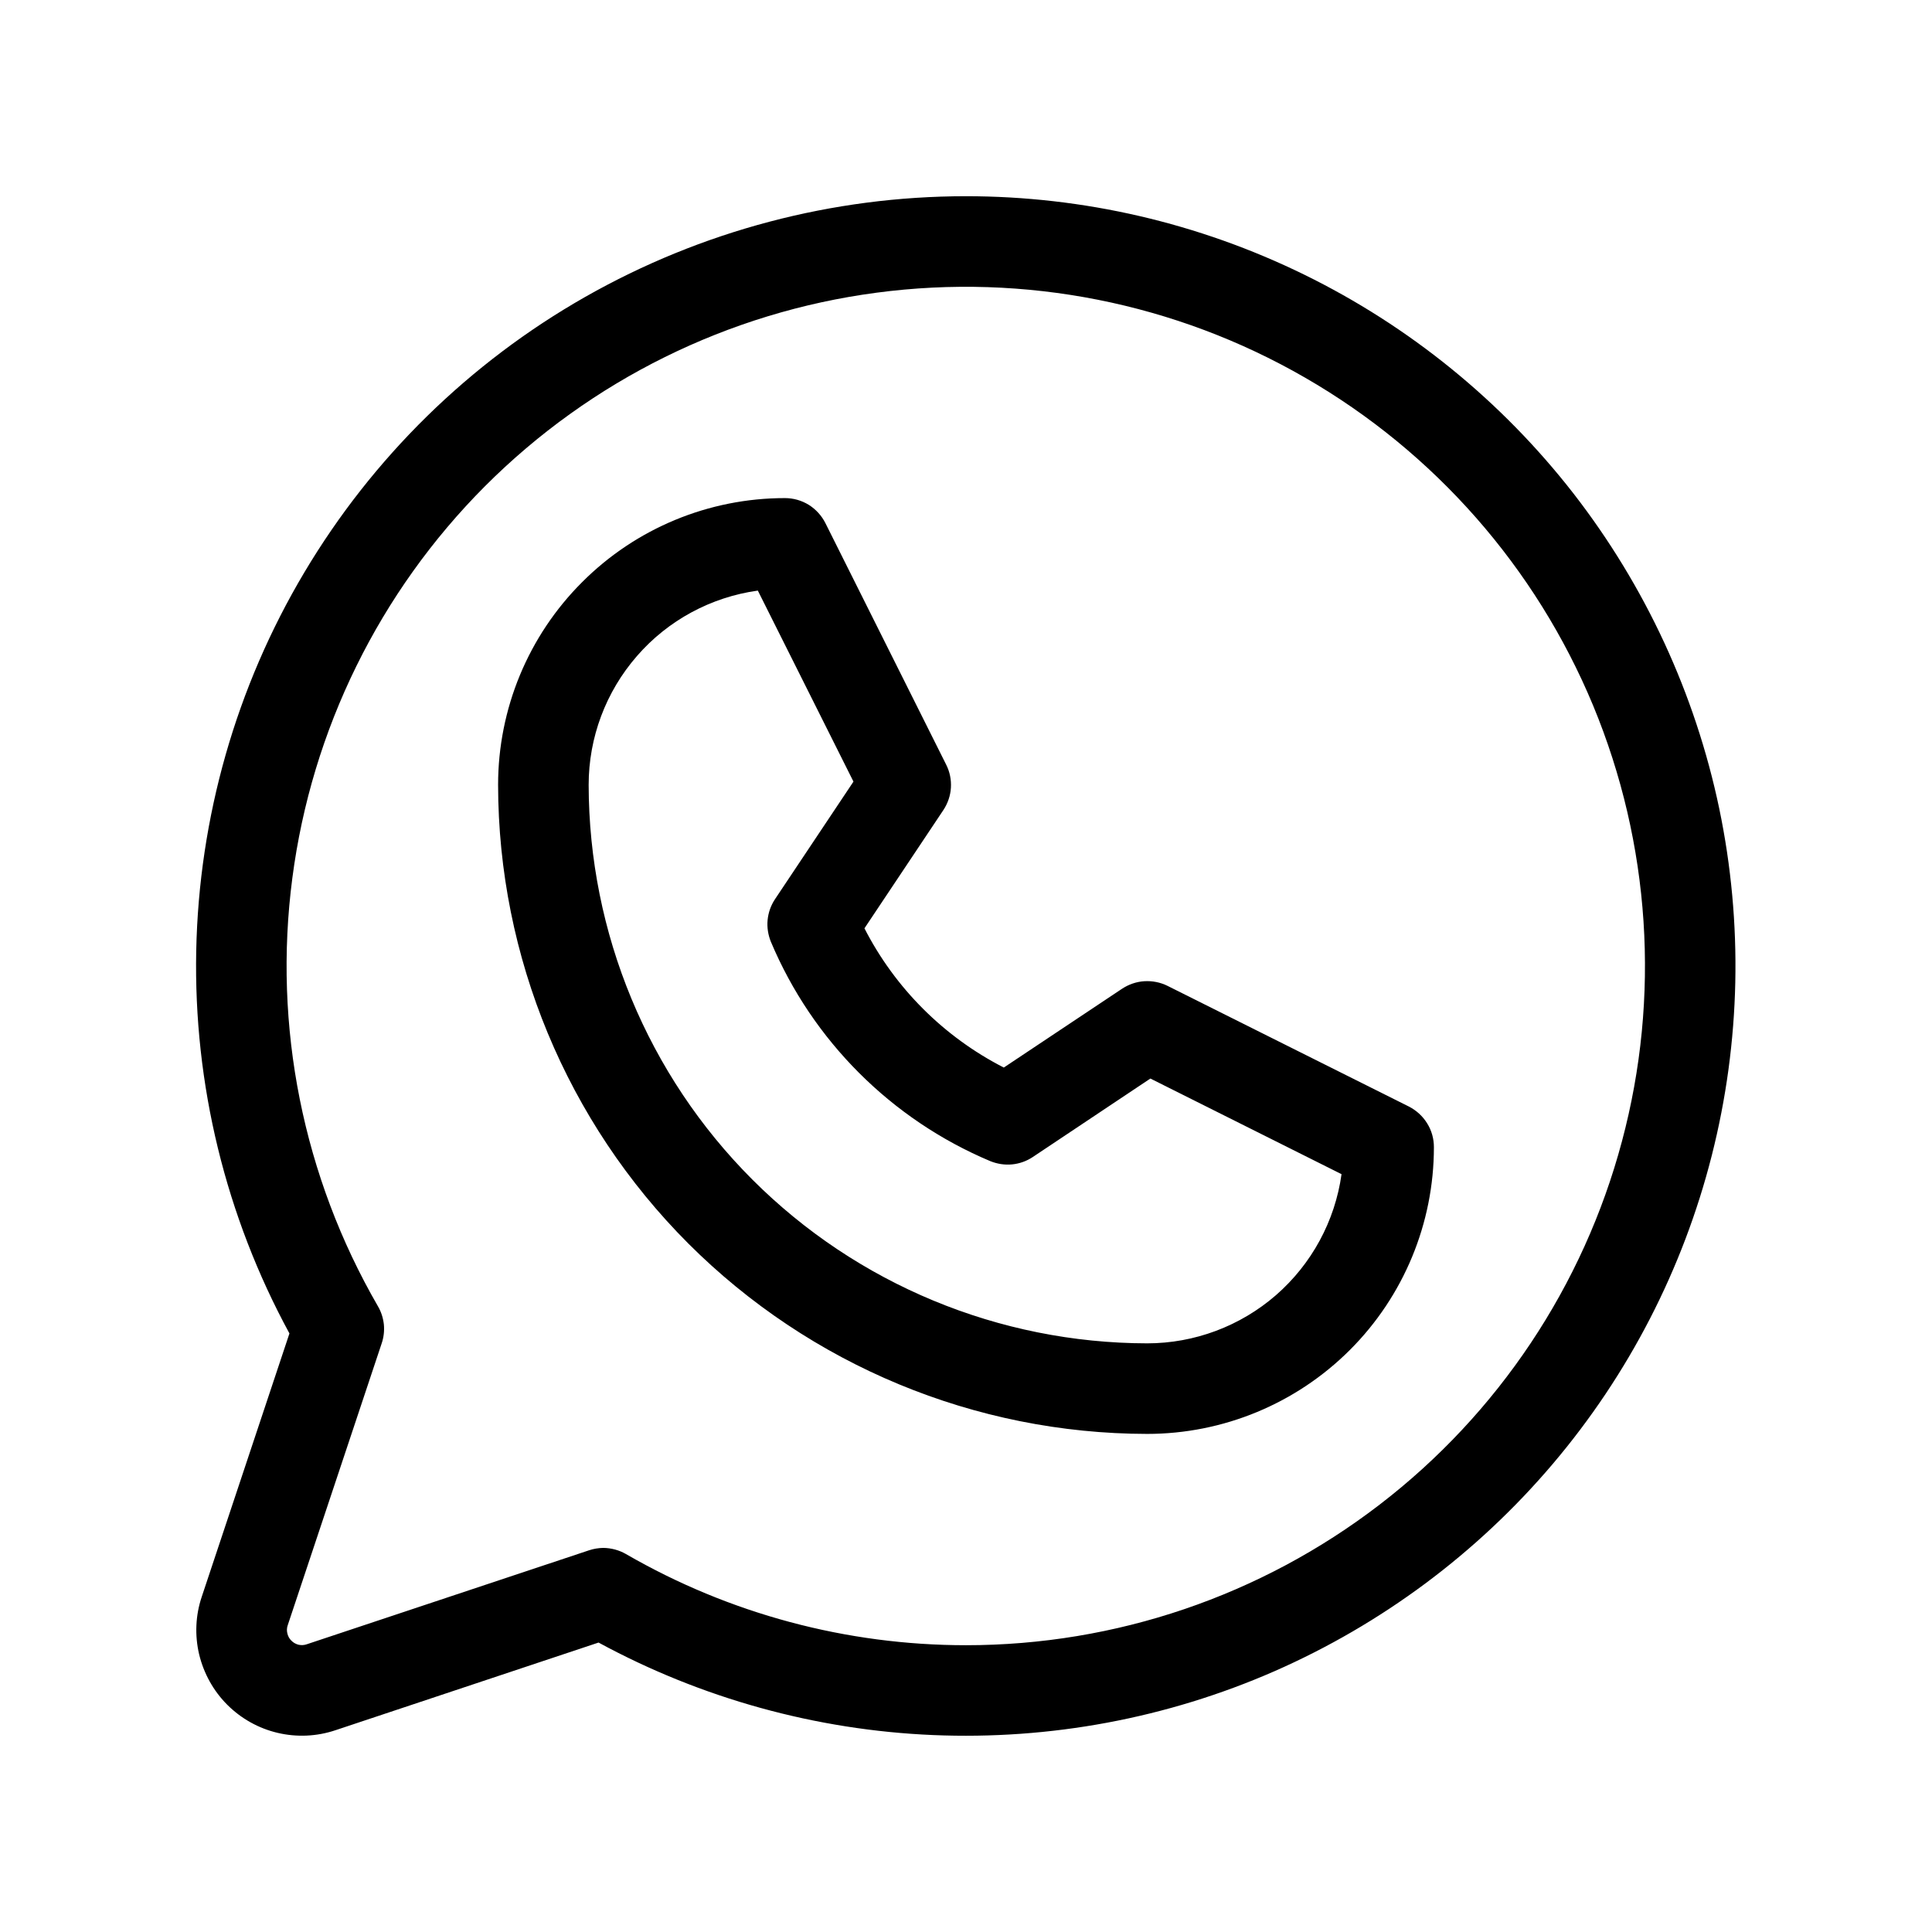
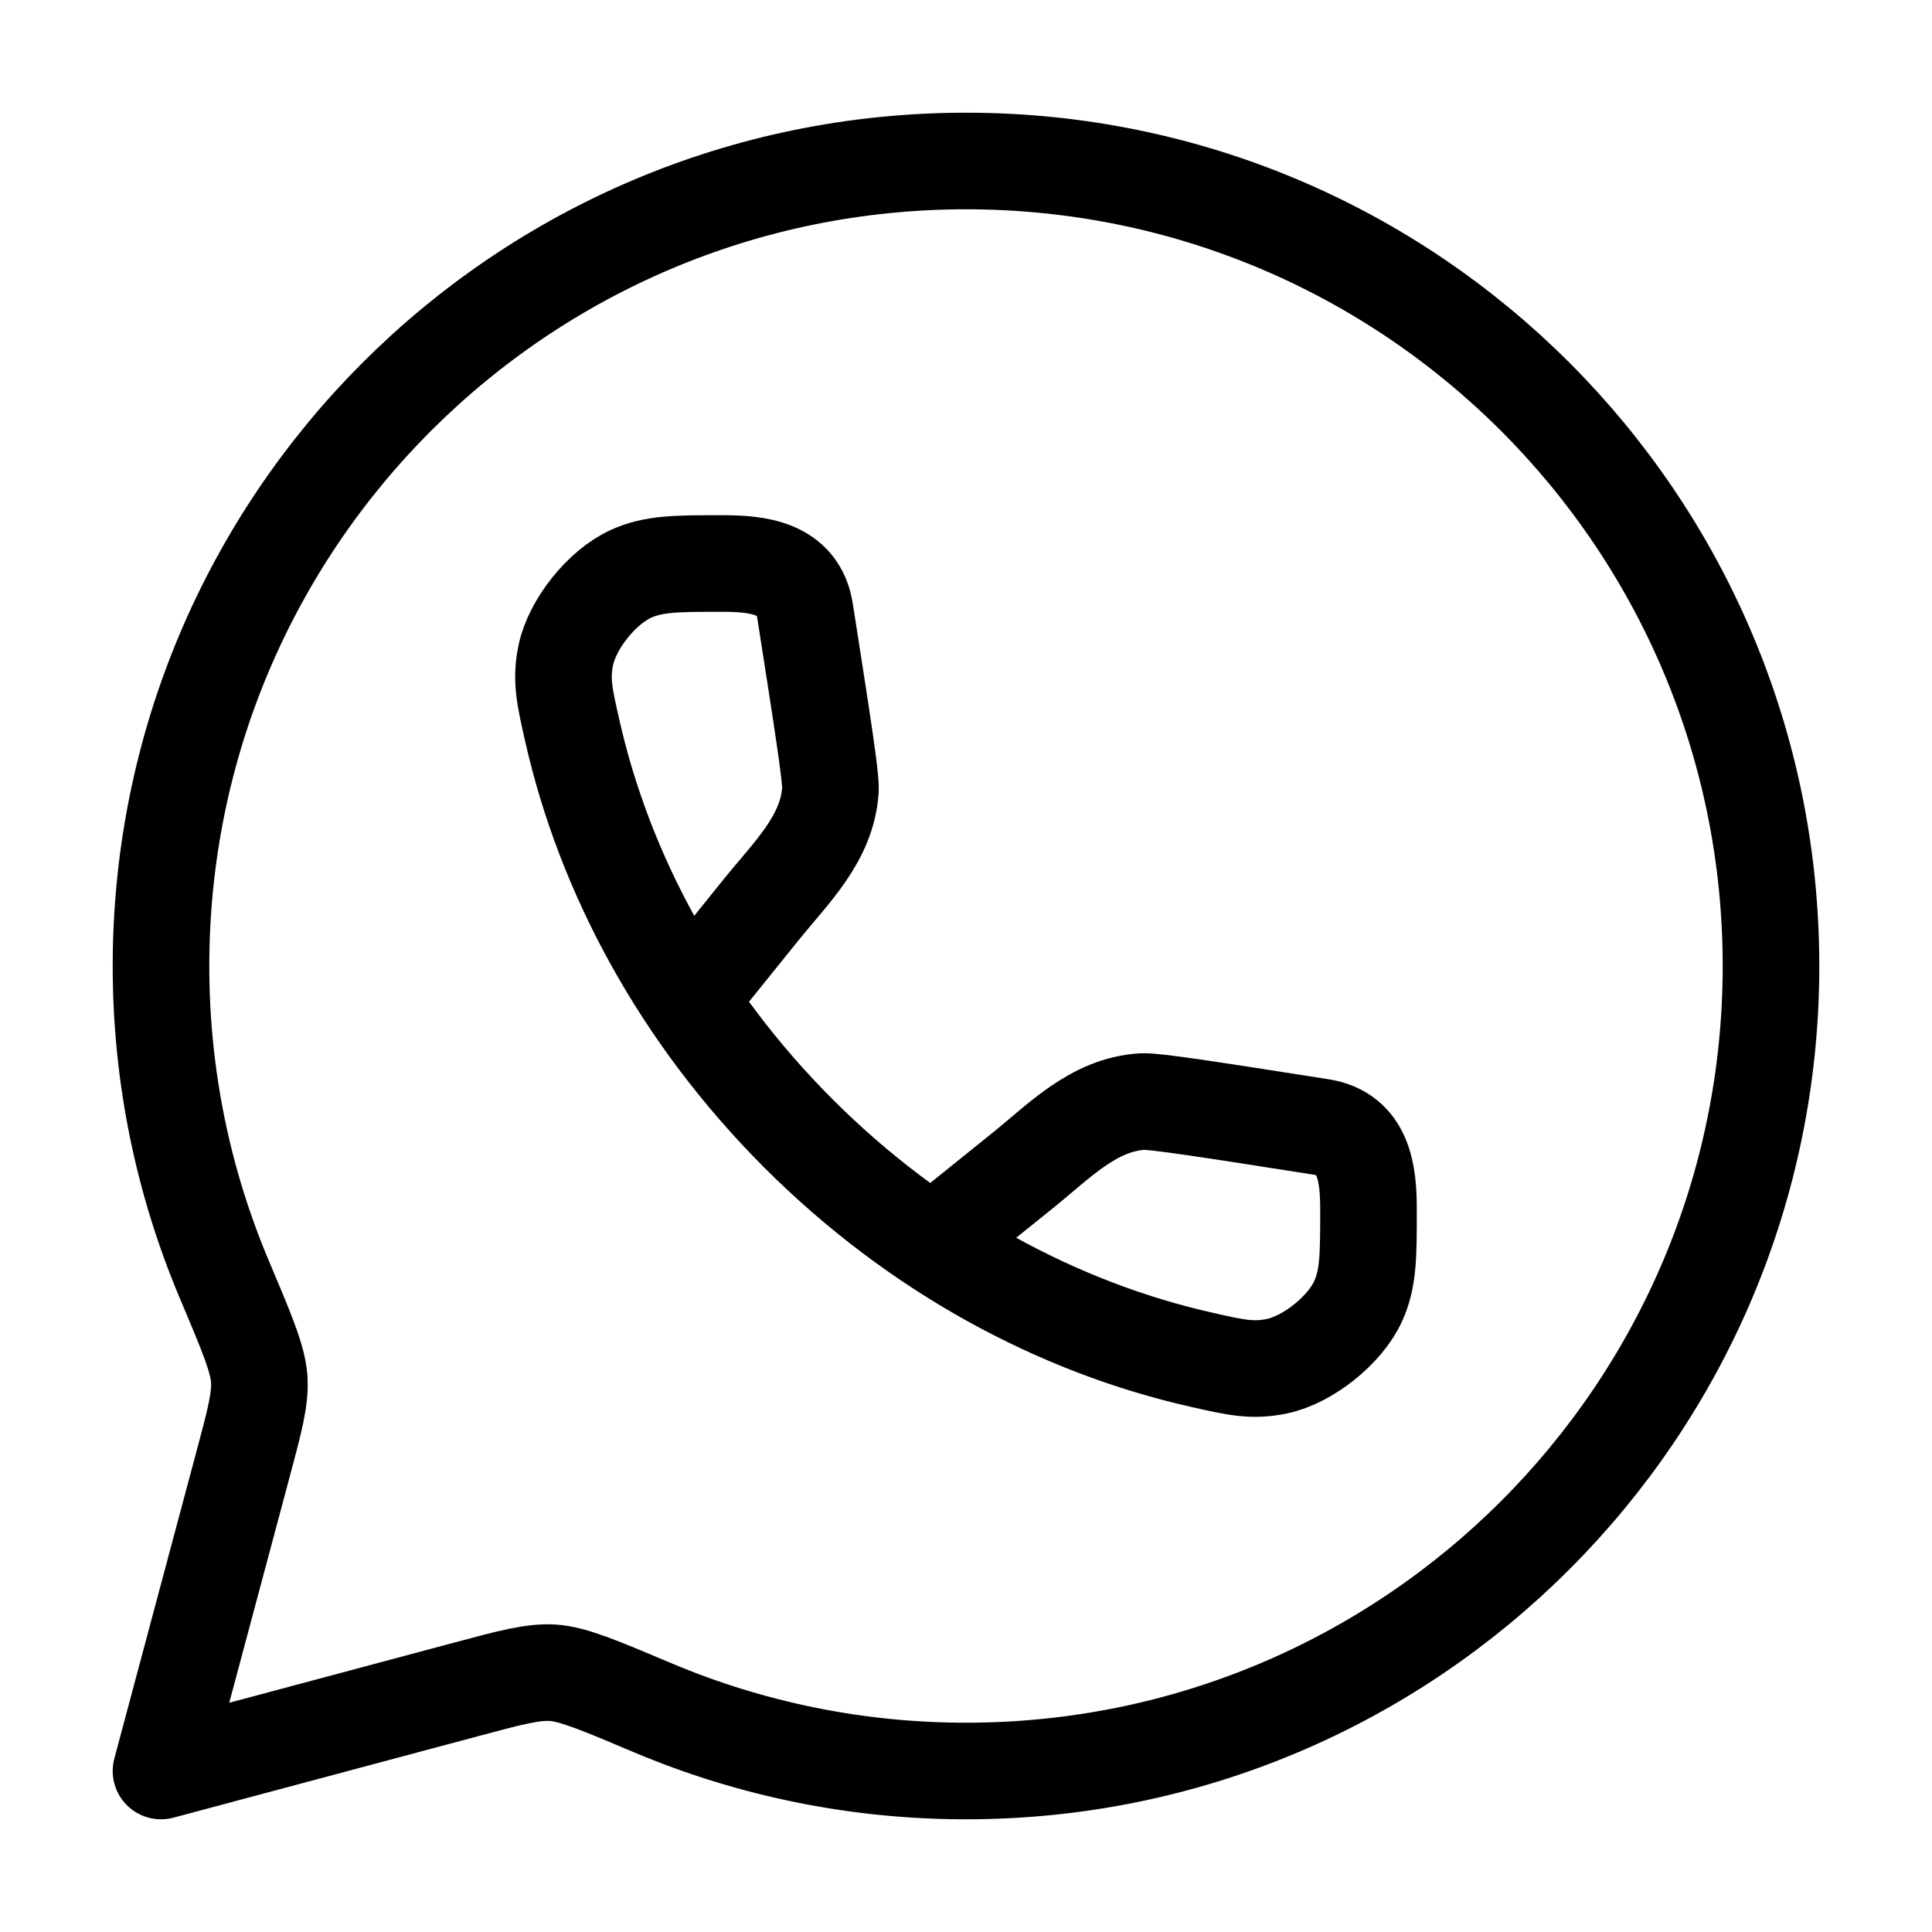
- <svg xmlns="http://www.w3.org/2000/svg" width="16" height="16" viewBox="0 0 16 16" fill="none">
-   <path d="M11.668 9.164L9.668 8.164C9.609 8.135 9.543 8.122 9.477 8.126C9.411 8.13 9.348 8.152 9.293 8.188L8.313 8.841C7.817 8.587 7.413 8.184 7.159 7.688L7.813 6.708C7.849 6.653 7.871 6.59 7.875 6.524C7.879 6.458 7.866 6.392 7.836 6.333L6.836 4.333C6.805 4.271 6.757 4.218 6.698 4.181C6.638 4.144 6.57 4.125 6.5 4.125C5.87 4.125 5.266 4.375 4.821 4.821C4.375 5.266 4.125 5.87 4.125 6.5C4.127 7.925 4.694 9.291 5.701 10.299C6.709 11.306 8.075 11.873 9.5 11.875C10.13 11.875 10.734 11.625 11.18 11.179C11.625 10.734 11.875 10.13 11.875 9.5C11.875 9.43 11.856 9.362 11.819 9.303C11.782 9.243 11.73 9.196 11.668 9.164ZM9.5 11.125C8.274 11.123 7.098 10.636 6.231 9.769C5.364 8.902 4.877 7.726 4.875 6.5C4.875 6.108 5.017 5.729 5.275 5.433C5.532 5.137 5.888 4.945 6.276 4.891L7.068 6.473L6.418 7.447C6.384 7.498 6.363 7.557 6.357 7.619C6.351 7.68 6.361 7.742 6.384 7.799C6.729 8.619 7.382 9.271 8.201 9.616C8.258 9.639 8.32 9.649 8.382 9.643C8.443 9.637 8.502 9.616 8.553 9.582L9.527 8.932L11.11 9.724C11.056 10.112 10.863 10.468 10.567 10.726C10.271 10.983 9.892 11.125 9.5 11.125ZM8 1.625C6.895 1.625 5.809 1.912 4.848 2.458C3.887 3.004 3.085 3.791 2.52 4.741C1.955 5.69 1.647 6.771 1.625 7.876C1.603 8.98 1.869 10.072 2.397 11.043L1.671 13.223C1.619 13.377 1.612 13.542 1.649 13.7C1.687 13.858 1.767 14.003 1.882 14.118C1.997 14.233 2.142 14.314 2.3 14.351C2.458 14.388 2.623 14.381 2.778 14.329L4.957 13.603C5.81 14.066 6.758 14.328 7.727 14.369C8.697 14.41 9.664 14.23 10.553 13.841C11.442 13.451 12.231 12.864 12.859 12.124C13.487 11.384 13.937 10.511 14.176 9.57C14.415 8.629 14.436 7.646 14.238 6.696C14.039 5.746 13.626 4.854 13.031 4.087C12.435 3.321 11.672 2.701 10.8 2.274C9.928 1.847 8.971 1.625 8 1.625ZM8 13.625C7.011 13.625 6.04 13.365 5.184 12.87C5.127 12.837 5.062 12.82 4.996 12.819C4.956 12.82 4.916 12.826 4.878 12.839L2.541 13.617C2.519 13.625 2.495 13.626 2.472 13.621C2.45 13.615 2.429 13.604 2.413 13.587C2.396 13.571 2.385 13.55 2.38 13.528C2.374 13.505 2.375 13.481 2.383 13.459L3.161 11.125C3.178 11.075 3.184 11.021 3.179 10.968C3.173 10.915 3.157 10.864 3.13 10.818C2.51 9.746 2.26 8.5 2.421 7.272C2.581 6.044 3.142 4.903 4.017 4.026C4.892 3.15 6.032 2.586 7.259 2.424C8.487 2.261 9.734 2.508 10.807 3.127C11.88 3.745 12.719 4.7 13.194 5.844C13.668 6.988 13.752 8.257 13.432 9.453C13.113 10.649 12.407 11.707 11.425 12.461C10.442 13.216 9.239 13.625 8 13.625Z" fill="black" />
+ <svg xmlns="http://www.w3.org/2000/svg" width="30" height="30" viewBox="0 0 30 30" fill="none">
+   <path d="M15 27.5C21.904 27.5 27.5 21.904 27.5 15C27.5 8.096 21.904 2.5 15 2.5C8.096 2.5 2.5 8.096 2.5 15C2.5 16.724 2.85 18.366 3.48 19.86C3.829 20.685 4.003 21.098 4.025 21.41C4.046 21.723 3.954 22.065 3.77 22.751L2.5 27.5L7.249 26.23C7.935 26.046 8.277 25.955 8.59 25.975C8.902 25.997 9.315 26.171 10.14 26.52C11.678 27.168 13.331 27.501 15 27.5Z" stroke="black" stroke-width="1.5" stroke-linecap="round" stroke-linejoin="round" />
+   <path d="M10.735 15.471L11.824 14.12C12.283 13.55 12.849 13.02 12.895 12.26C12.905 12.069 12.77 11.209 12.501 9.488C12.395 8.811 11.762 8.75 11.216 8.75C10.504 8.75 10.148 8.75 9.794 8.912C9.346 9.116 8.887 9.69 8.786 10.171C8.706 10.553 8.766 10.815 8.885 11.34C9.387 13.569 10.569 15.77 12.399 17.601C14.23 19.431 16.431 20.613 18.661 21.115C19.186 21.234 19.448 21.294 19.829 21.214C20.31 21.114 20.884 20.654 21.089 20.206C21.25 19.852 21.25 19.496 21.25 18.784C21.25 18.236 21.189 17.605 20.512 17.499C18.791 17.229 17.931 17.095 17.74 17.105C16.981 17.15 16.45 17.718 15.88 18.176L14.529 19.264" stroke="black" stroke-width="1.5" stroke-linecap="round" stroke-linejoin="round" />
</svg>
